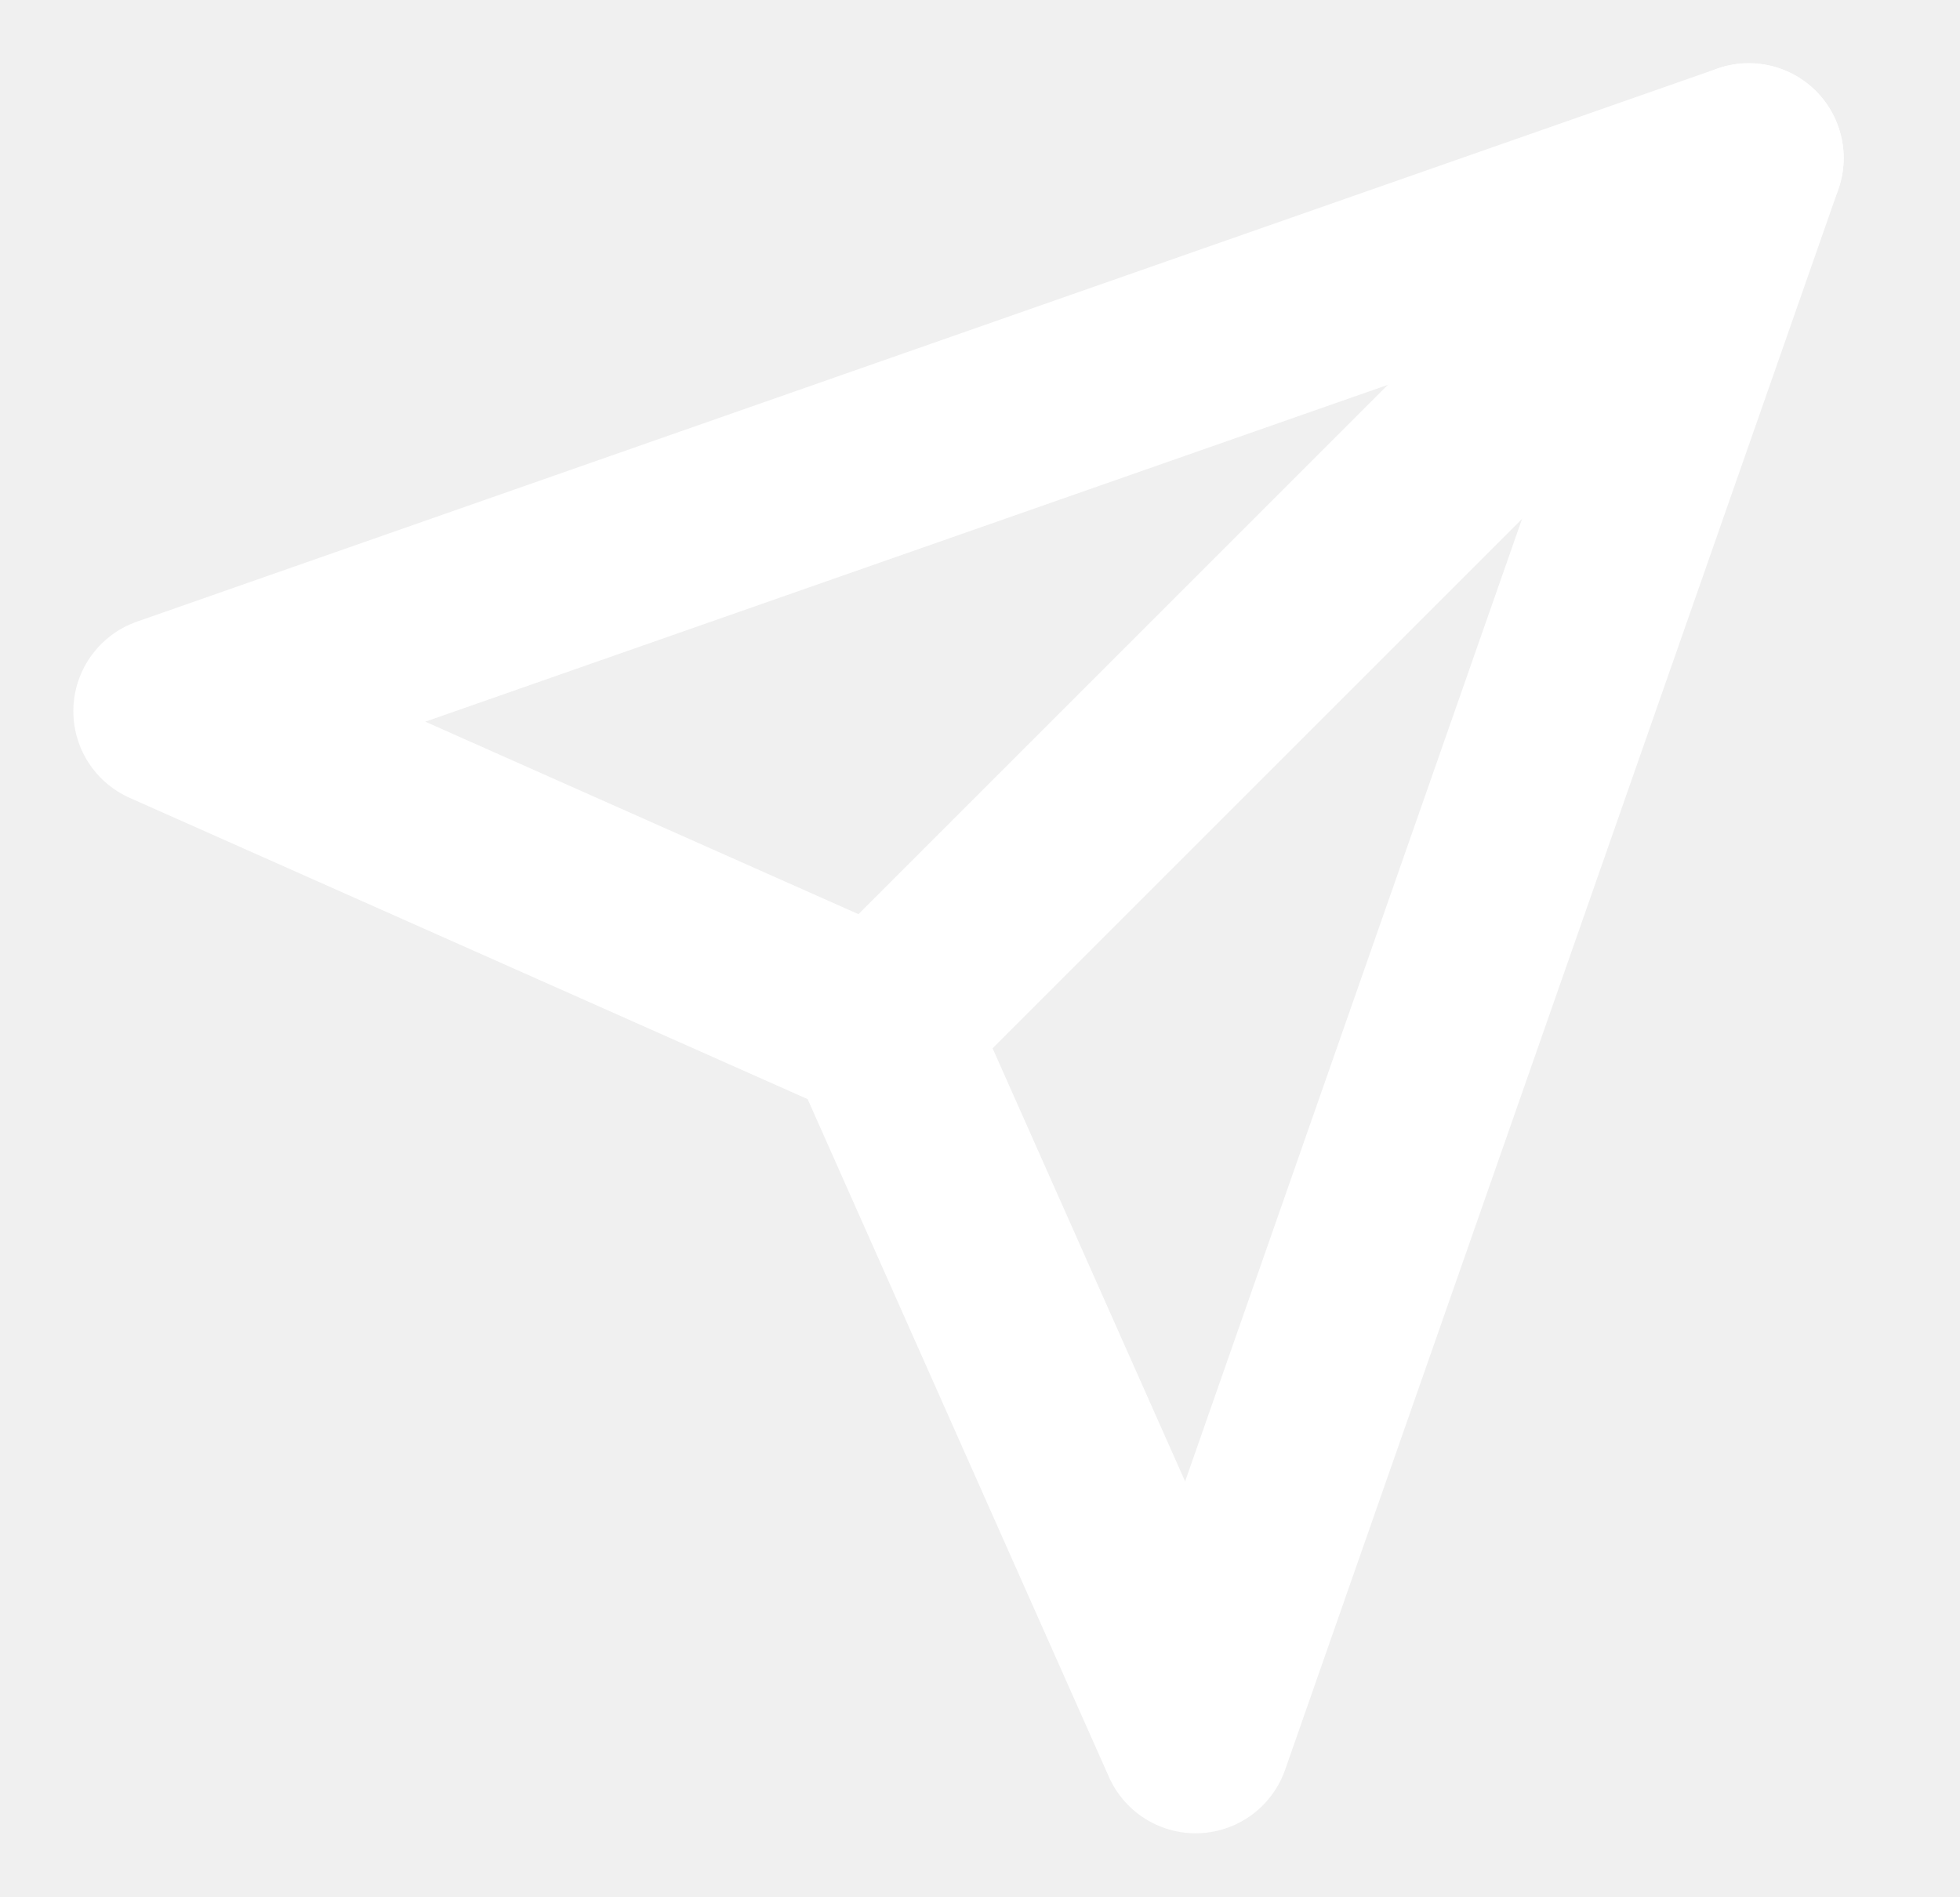
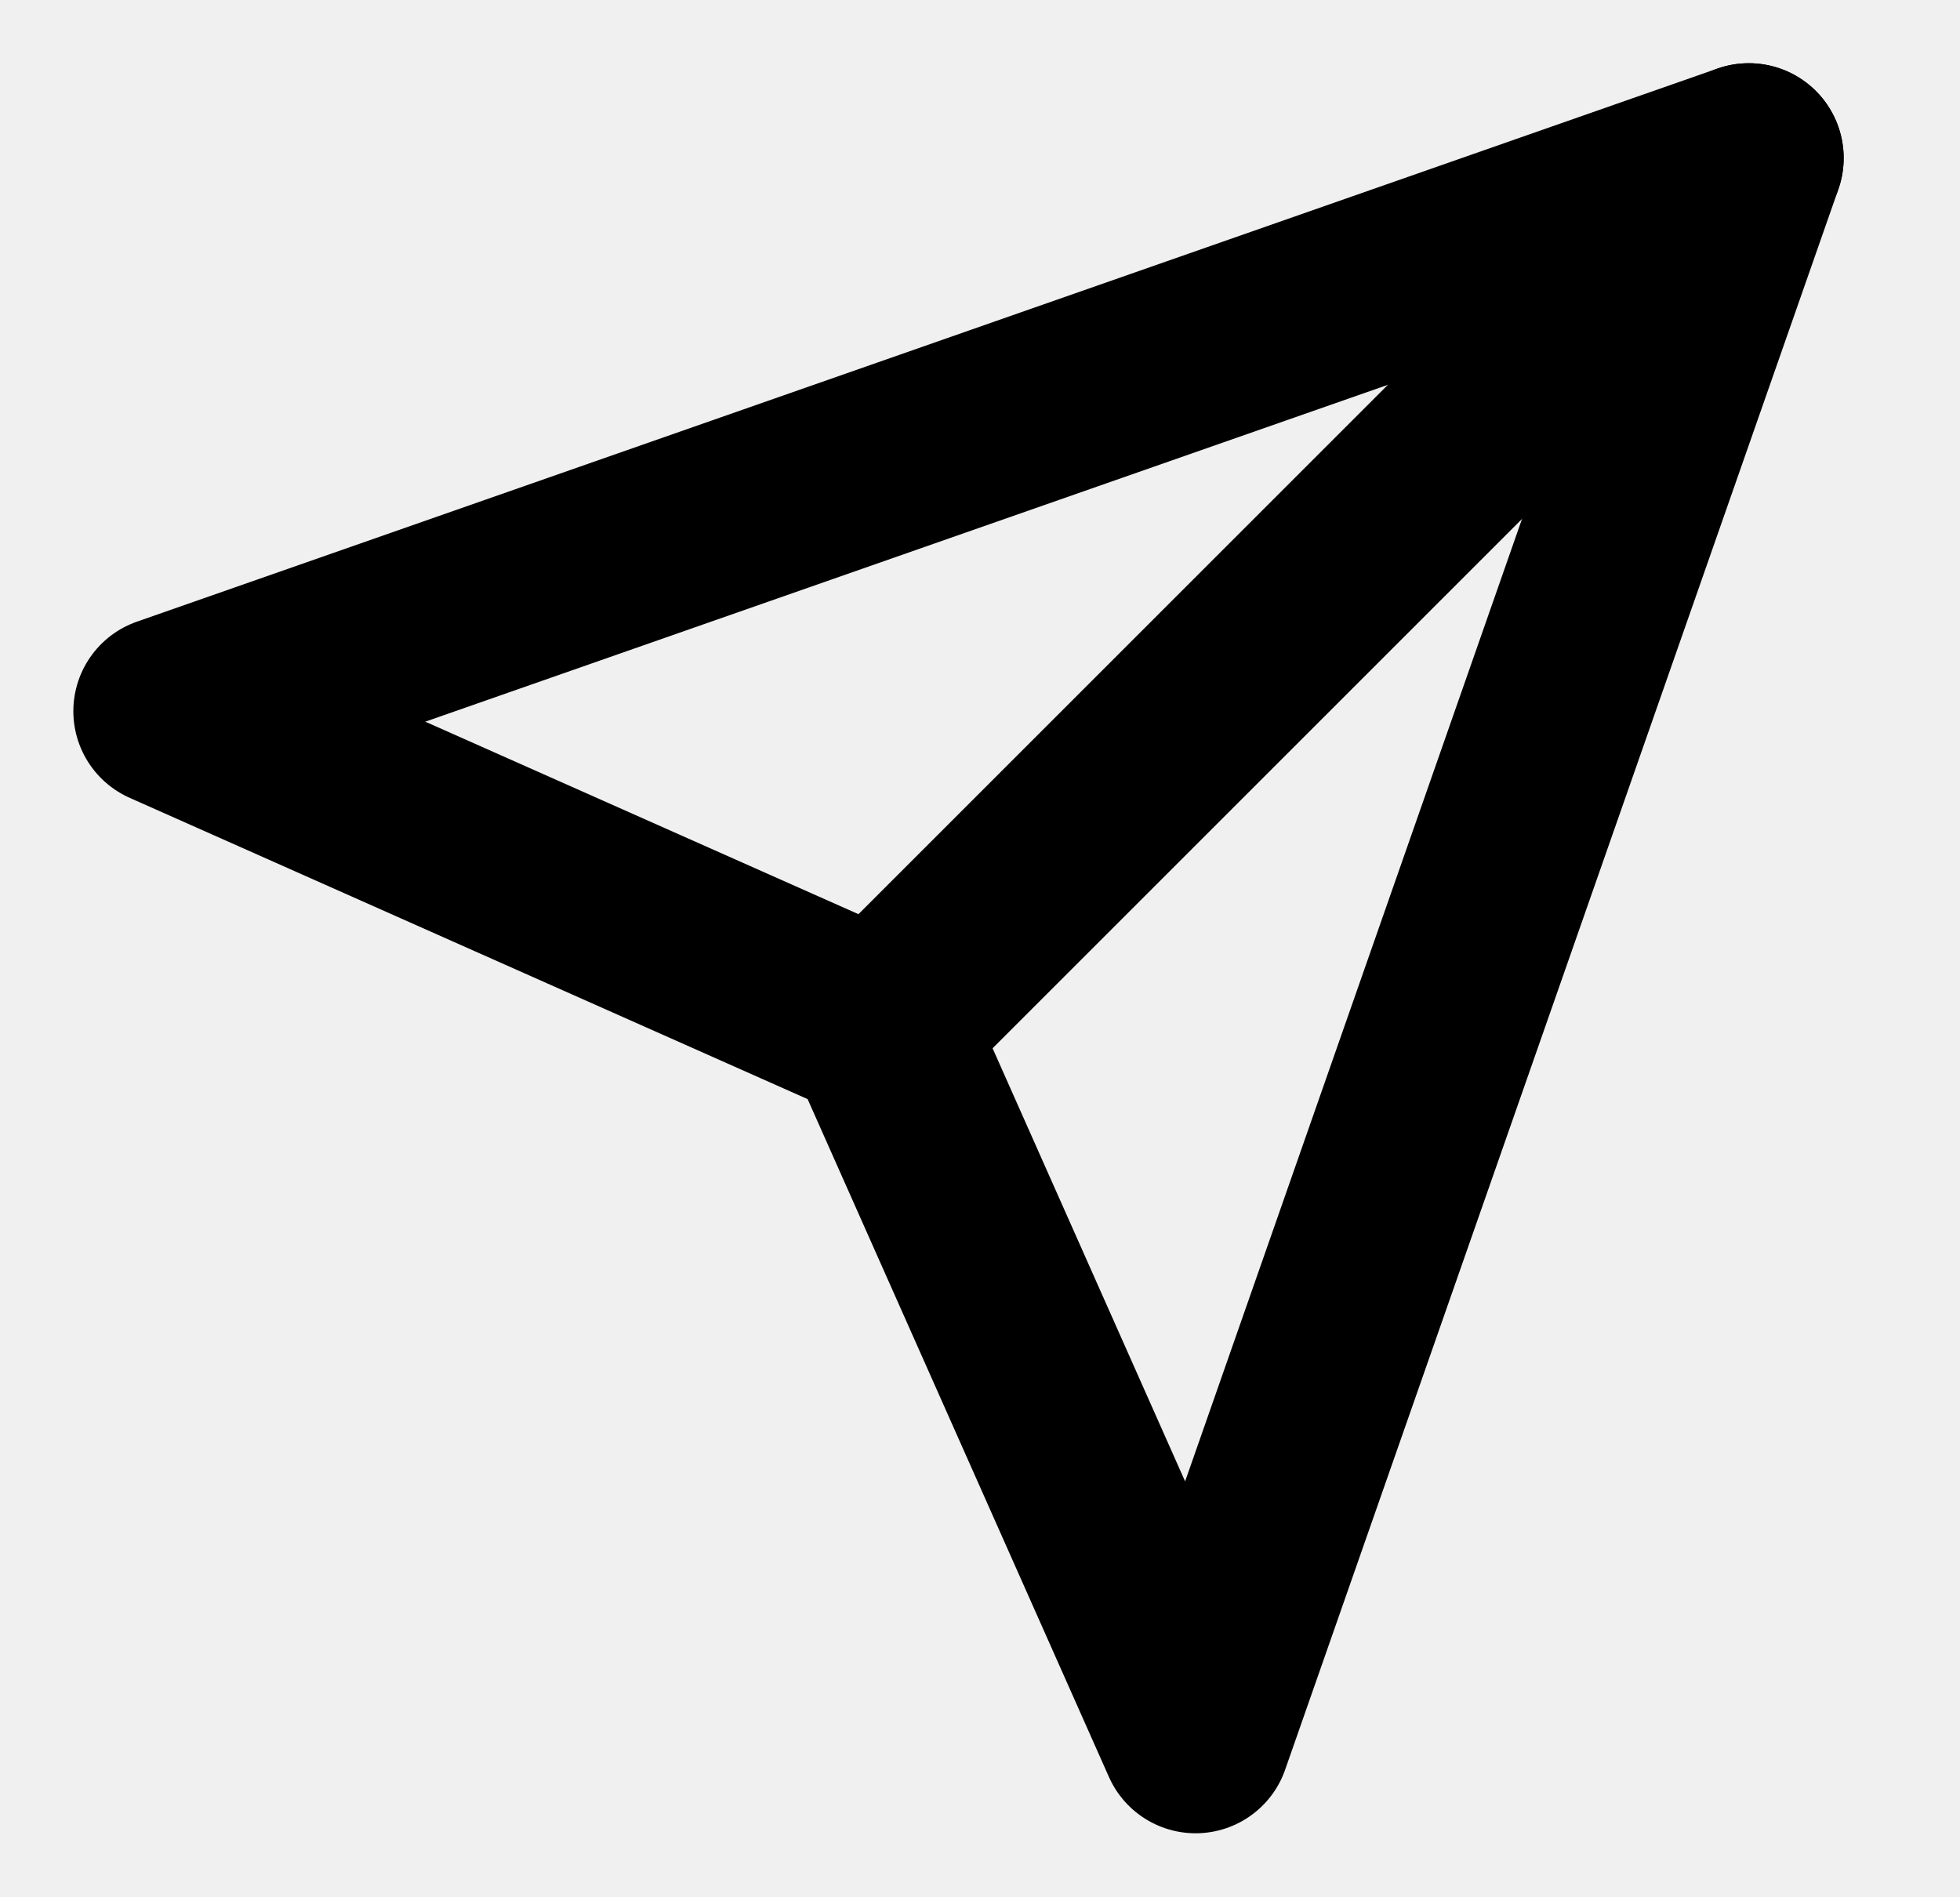
<svg xmlns="http://www.w3.org/2000/svg" width="31" height="30" viewBox="0 0 31 30" fill="none">
  <g clip-path="url(#clip0_249_1389)">
-     <path d="M27.66 2.5L13.91 16.25" stroke="white" stroke-width="3" stroke-linecap="round" stroke-linejoin="round" />
-     <path d="M27.66 2.5L18.91 27.5L13.91 16.25L2.66 11.25L27.66 2.5Z" stroke="white" stroke-width="3" stroke-linecap="round" stroke-linejoin="round" />
+     <path d="M27.66 2.5L13.91 16.25" stroke="currentColor" stroke-width="3" stroke-linecap="round" stroke-linejoin="round" />
+     <path d="M27.66 2.5L18.91 27.5L13.91 16.25L2.66 11.25L27.66 2.5Z" stroke="currentColor" stroke-width="3" stroke-linecap="round" stroke-linejoin="round" />
  </g>
  <defs>
    <clipPath id="clip0_249_1389">
      <rect width="30" height="30" fill="white" transform="translate(0.160156)" />
    </clipPath>
  </defs>
</svg>
